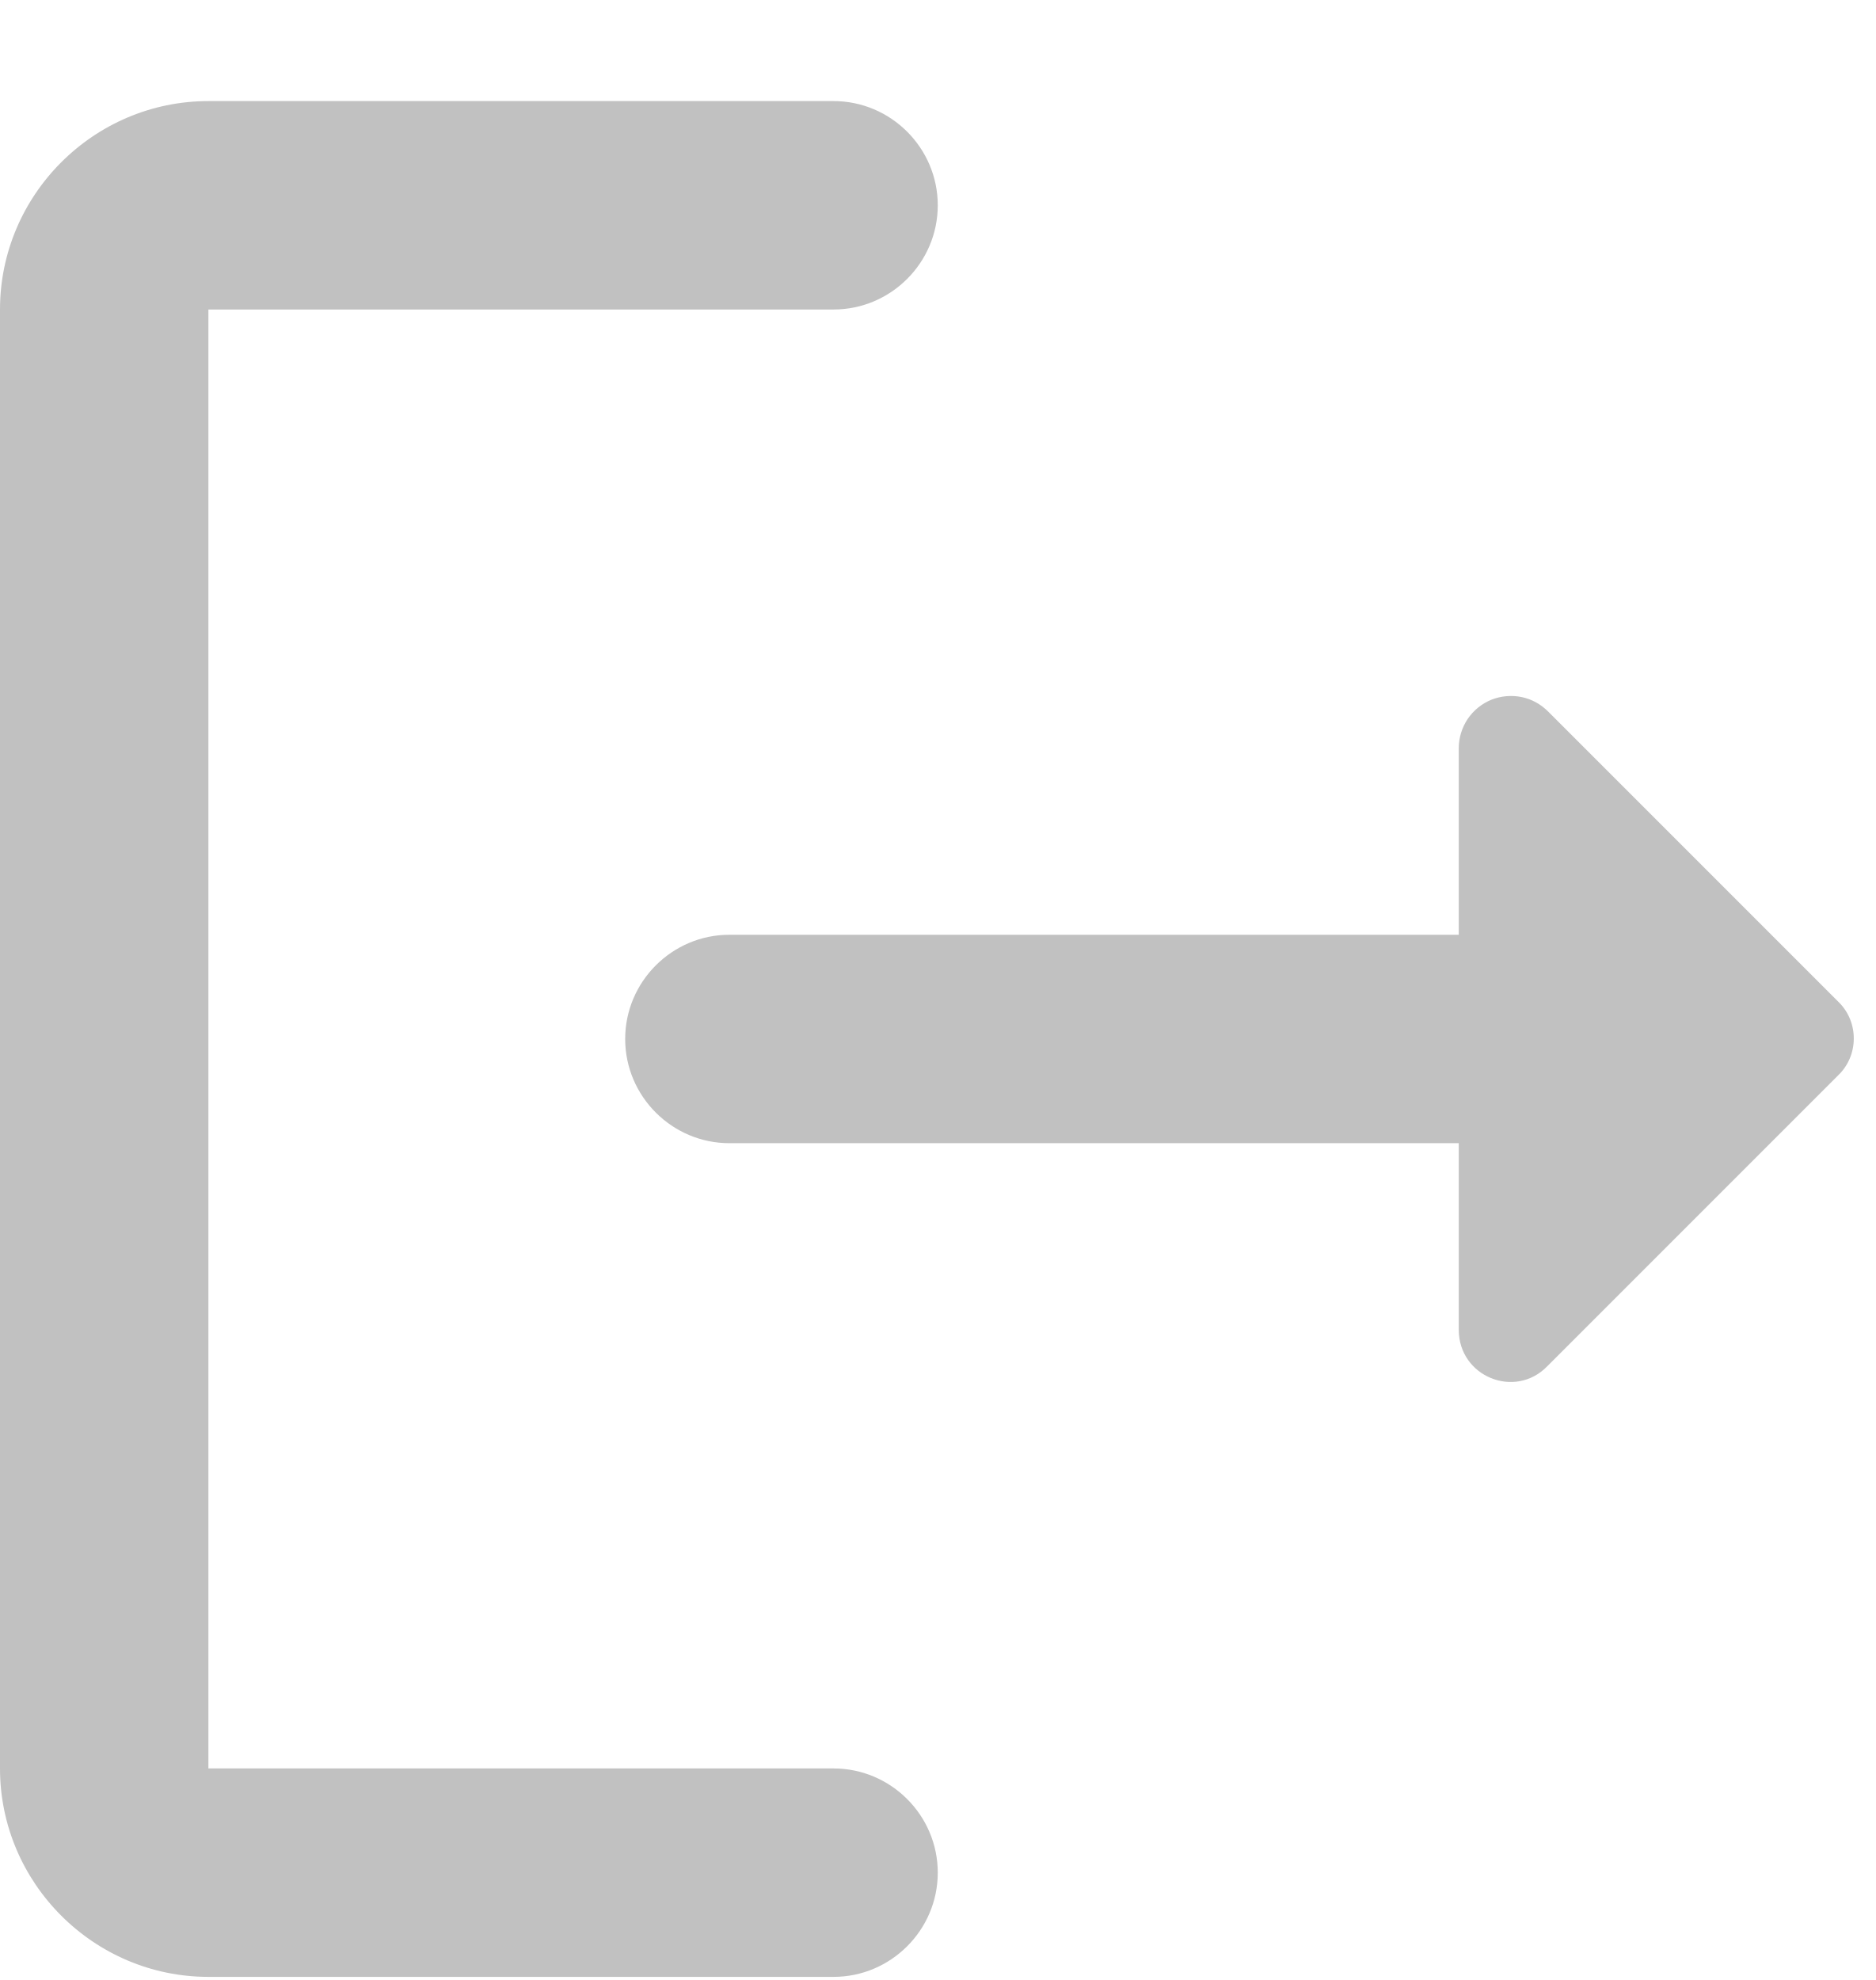
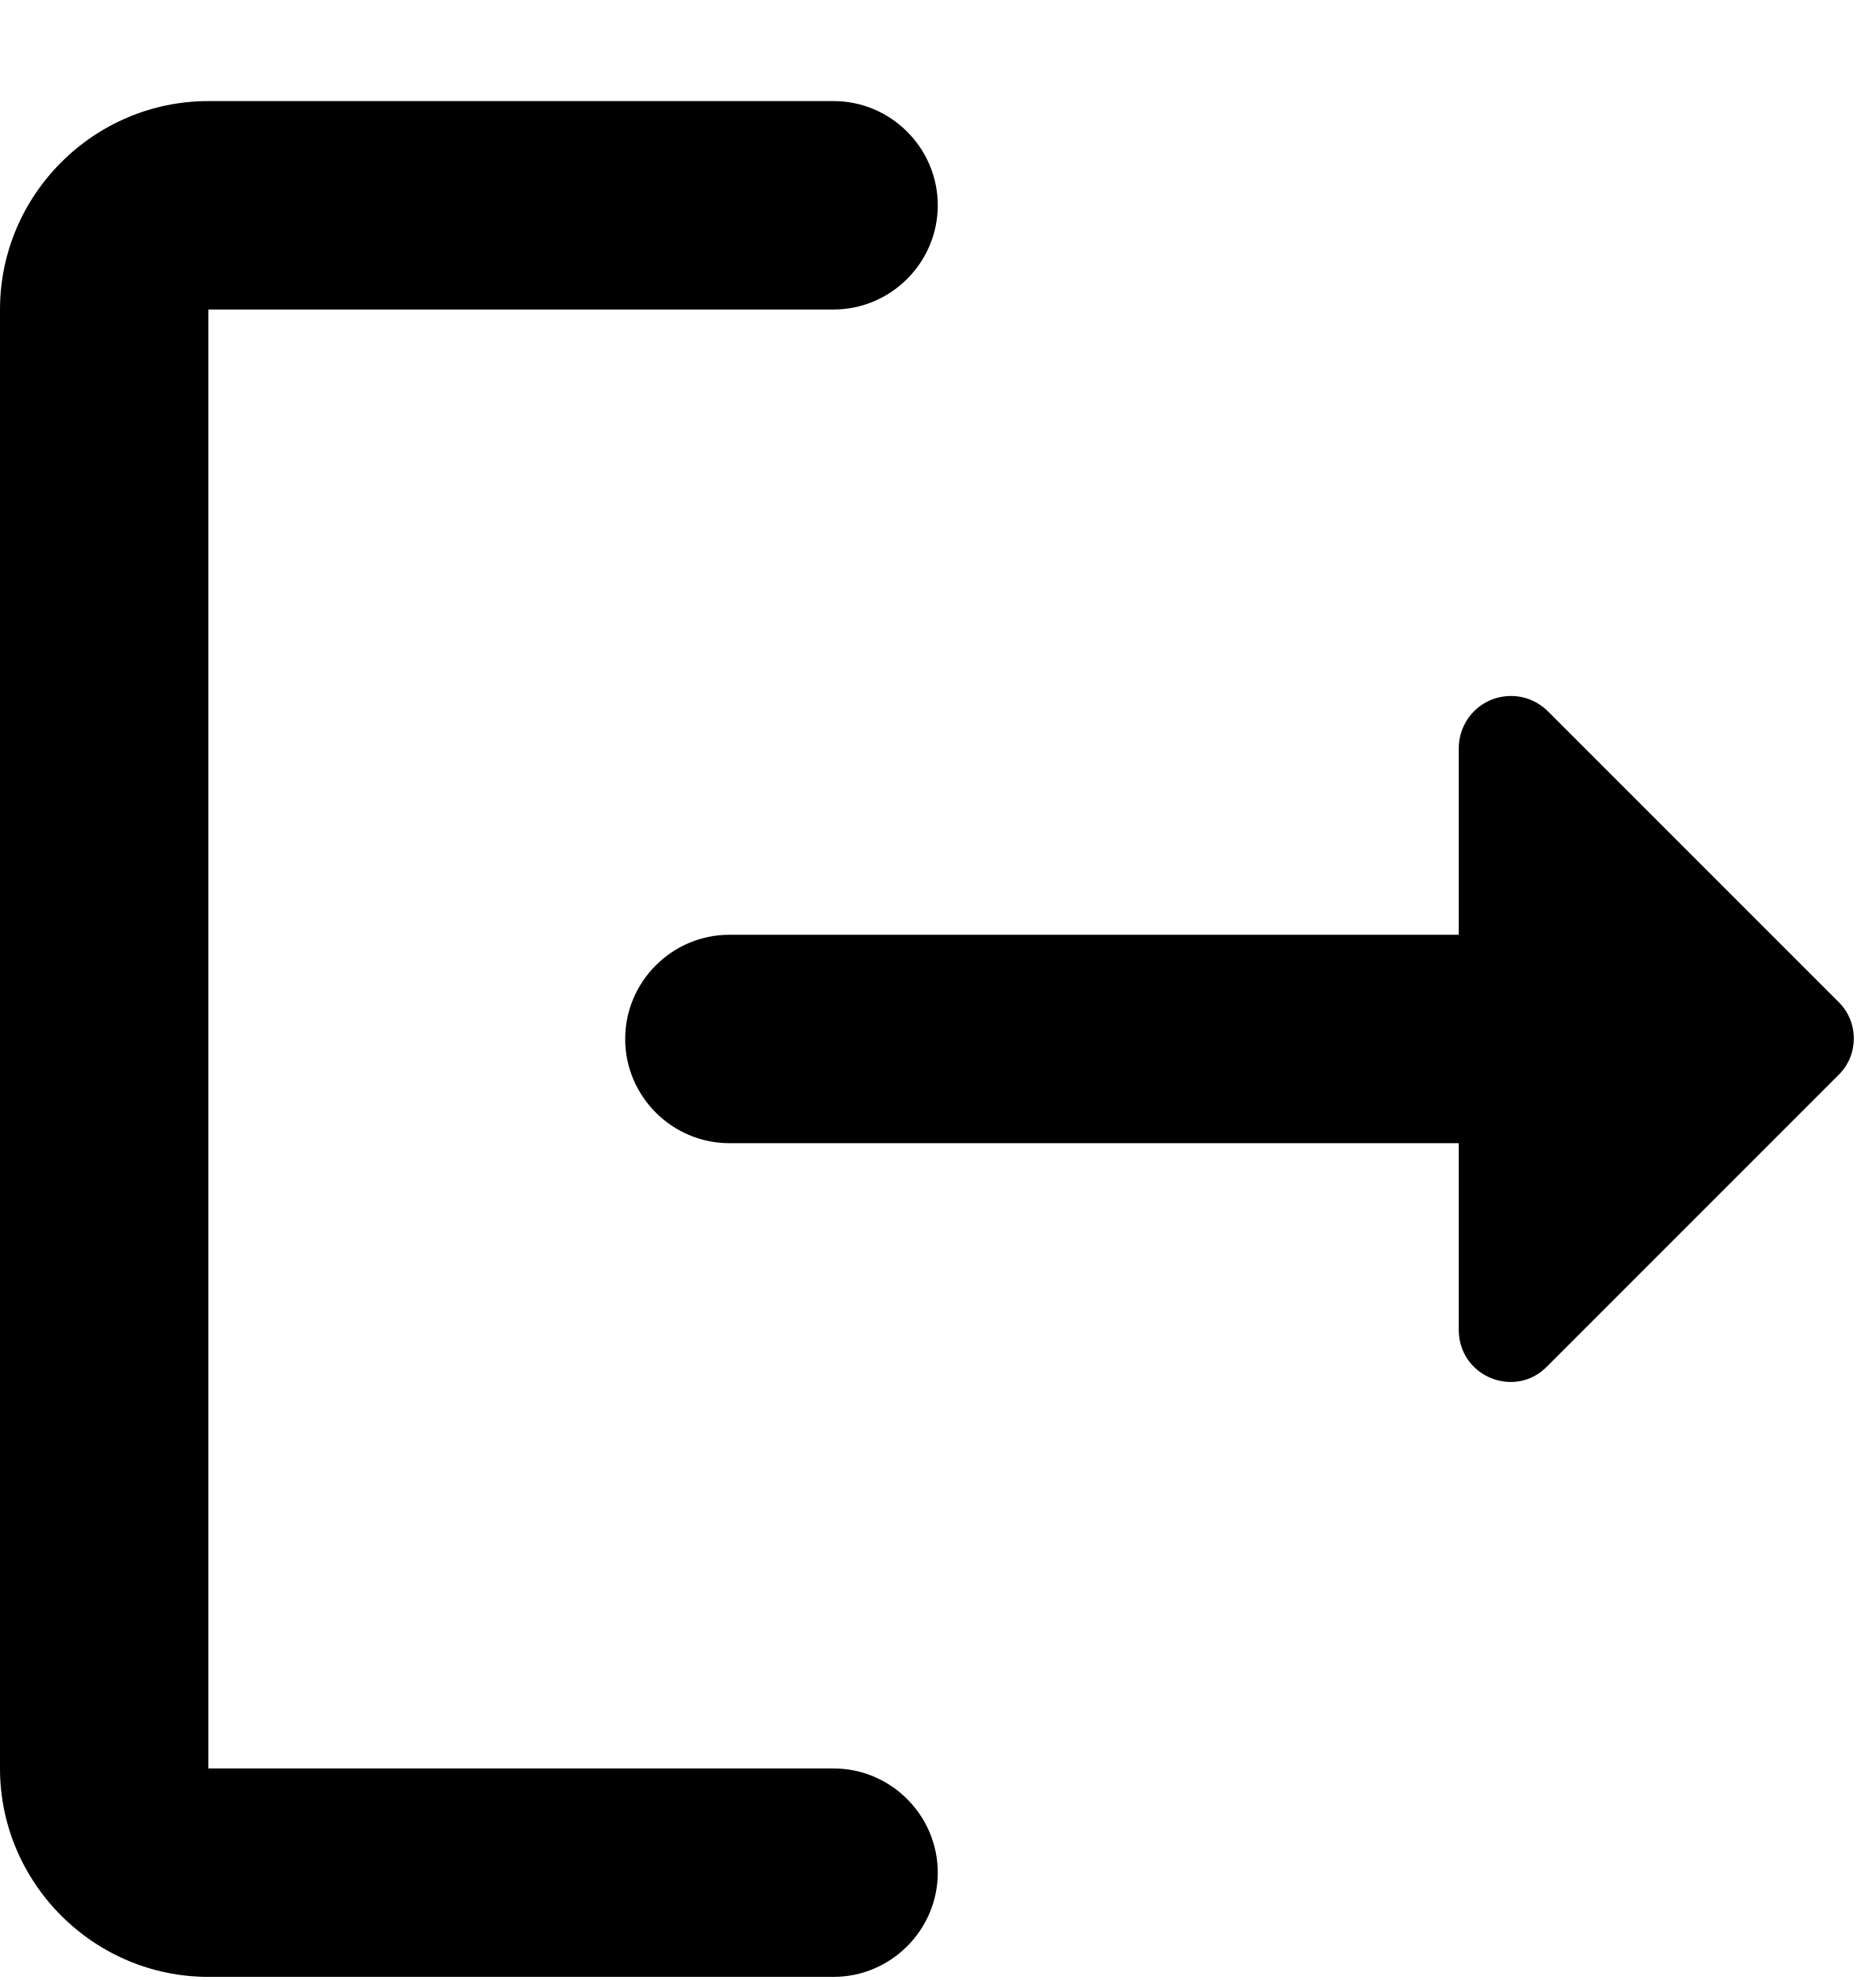
<svg xmlns="http://www.w3.org/2000/svg" width="18" height="19" viewBox="0 0 18 19" fill="none">
-   <path d="M2 2.97H8C8.55 2.97 9 2.52 9 1.97C9 1.42 8.55 0.97 8 0.97H2C0.9 0.97 0 1.87 0 2.97V16.97C0 18.07 0.9 18.97 2 18.97H8C8.55 18.97 9 18.52 9 17.97C9 17.42 8.55 16.97 8 16.97H2V2.97Z" fill="#C1C1C1" />
-   <path d="M17.65 9.62L14.86 6.83C14.79 6.759 14.701 6.709 14.604 6.689C14.506 6.669 14.405 6.678 14.312 6.715C14.22 6.753 14.141 6.817 14.085 6.9C14.03 6.983 14 7.08 14 7.18V8.97H7C6.45 8.97 6 9.42 6 9.97C6 10.52 6.45 10.97 7 10.97H14V12.76C14 13.21 14.54 13.43 14.85 13.11L17.64 10.32C17.84 10.13 17.84 9.81 17.65 9.62Z" fill="#C1C1C1" />
+   <path d="M2 2.97H8C8.55 2.97 9 2.52 9 1.97C9 1.42 8.55 0.97 8 0.97H2C0.9 0.97 0 1.87 0 2.97V16.97C0 18.07 0.9 18.97 2 18.97H8C8.55 18.97 9 18.52 9 17.97C9 17.42 8.55 16.97 8 16.97H2V2.97Z" fill="#000" />
+   <path d="M17.65 9.62L14.86 6.83C14.79 6.759 14.701 6.709 14.604 6.689C14.506 6.669 14.405 6.678 14.312 6.715C14.22 6.753 14.141 6.817 14.085 6.9C14.03 6.983 14 7.08 14 7.18V8.97H7C6.45 8.97 6 9.42 6 9.97C6 10.52 6.45 10.97 7 10.97H14V12.76C14 13.21 14.54 13.43 14.85 13.11L17.64 10.32C17.84 10.13 17.84 9.81 17.65 9.62Z" fill="#000" />
</svg>
